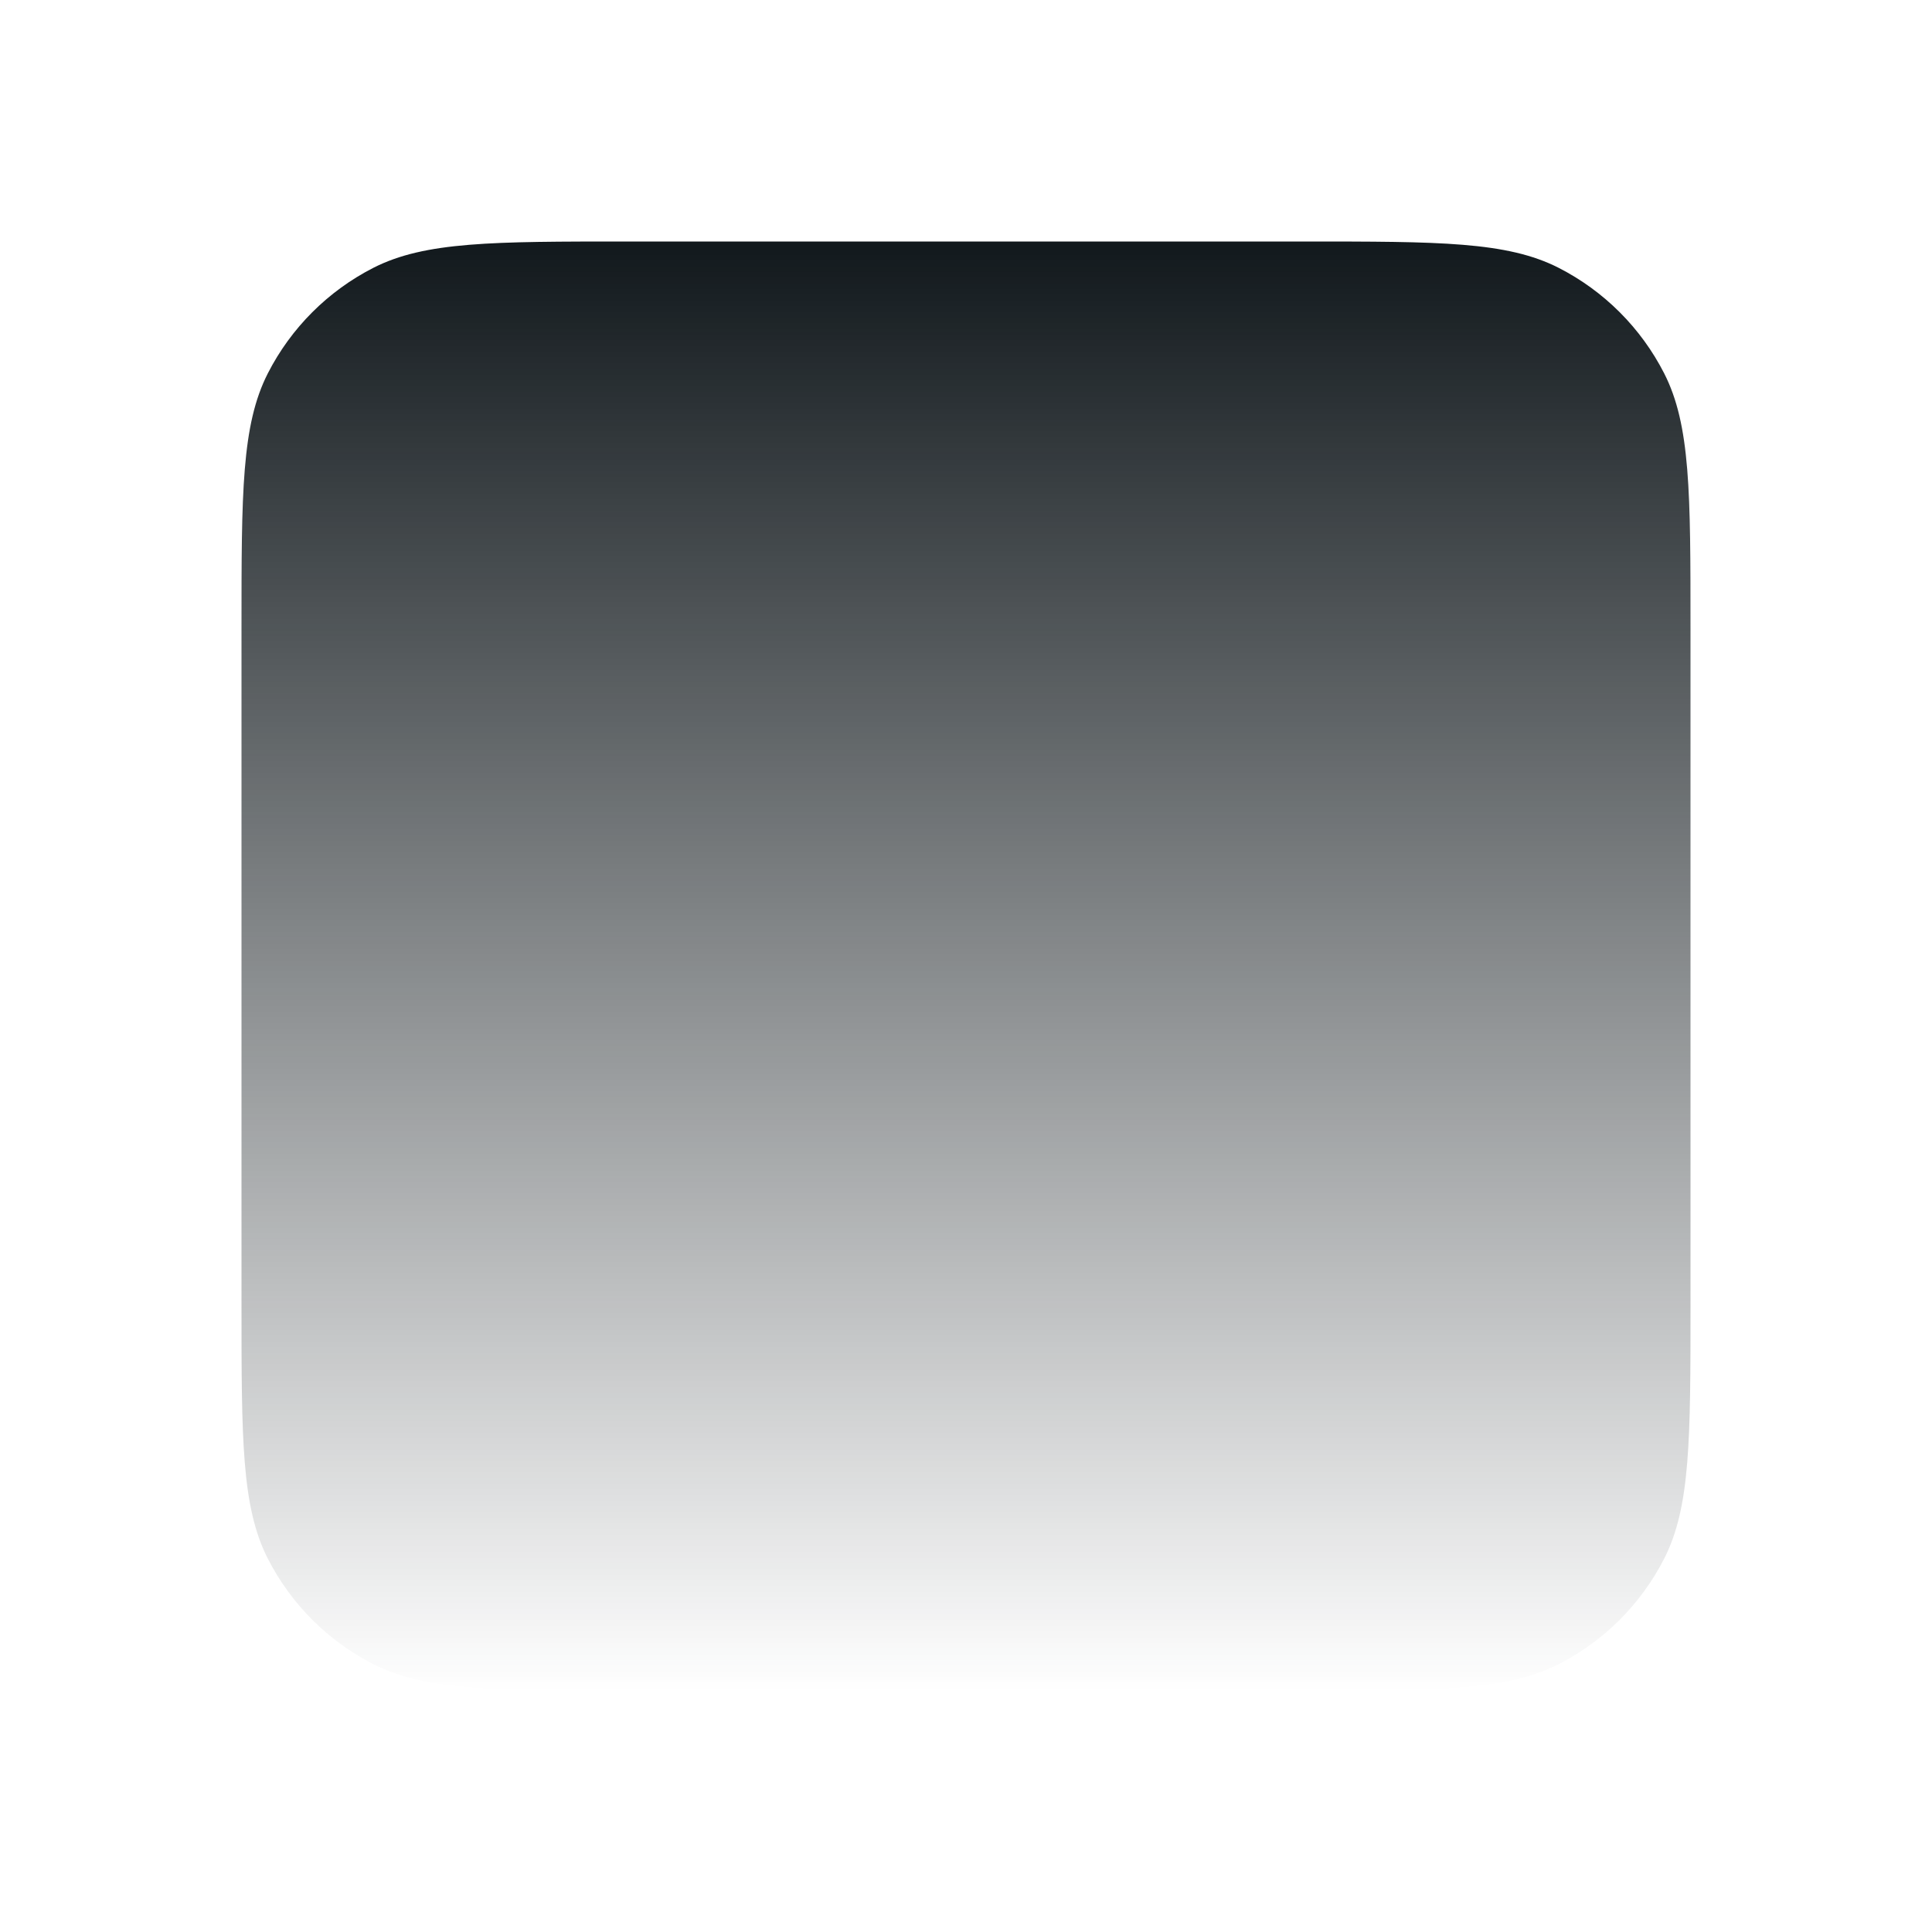
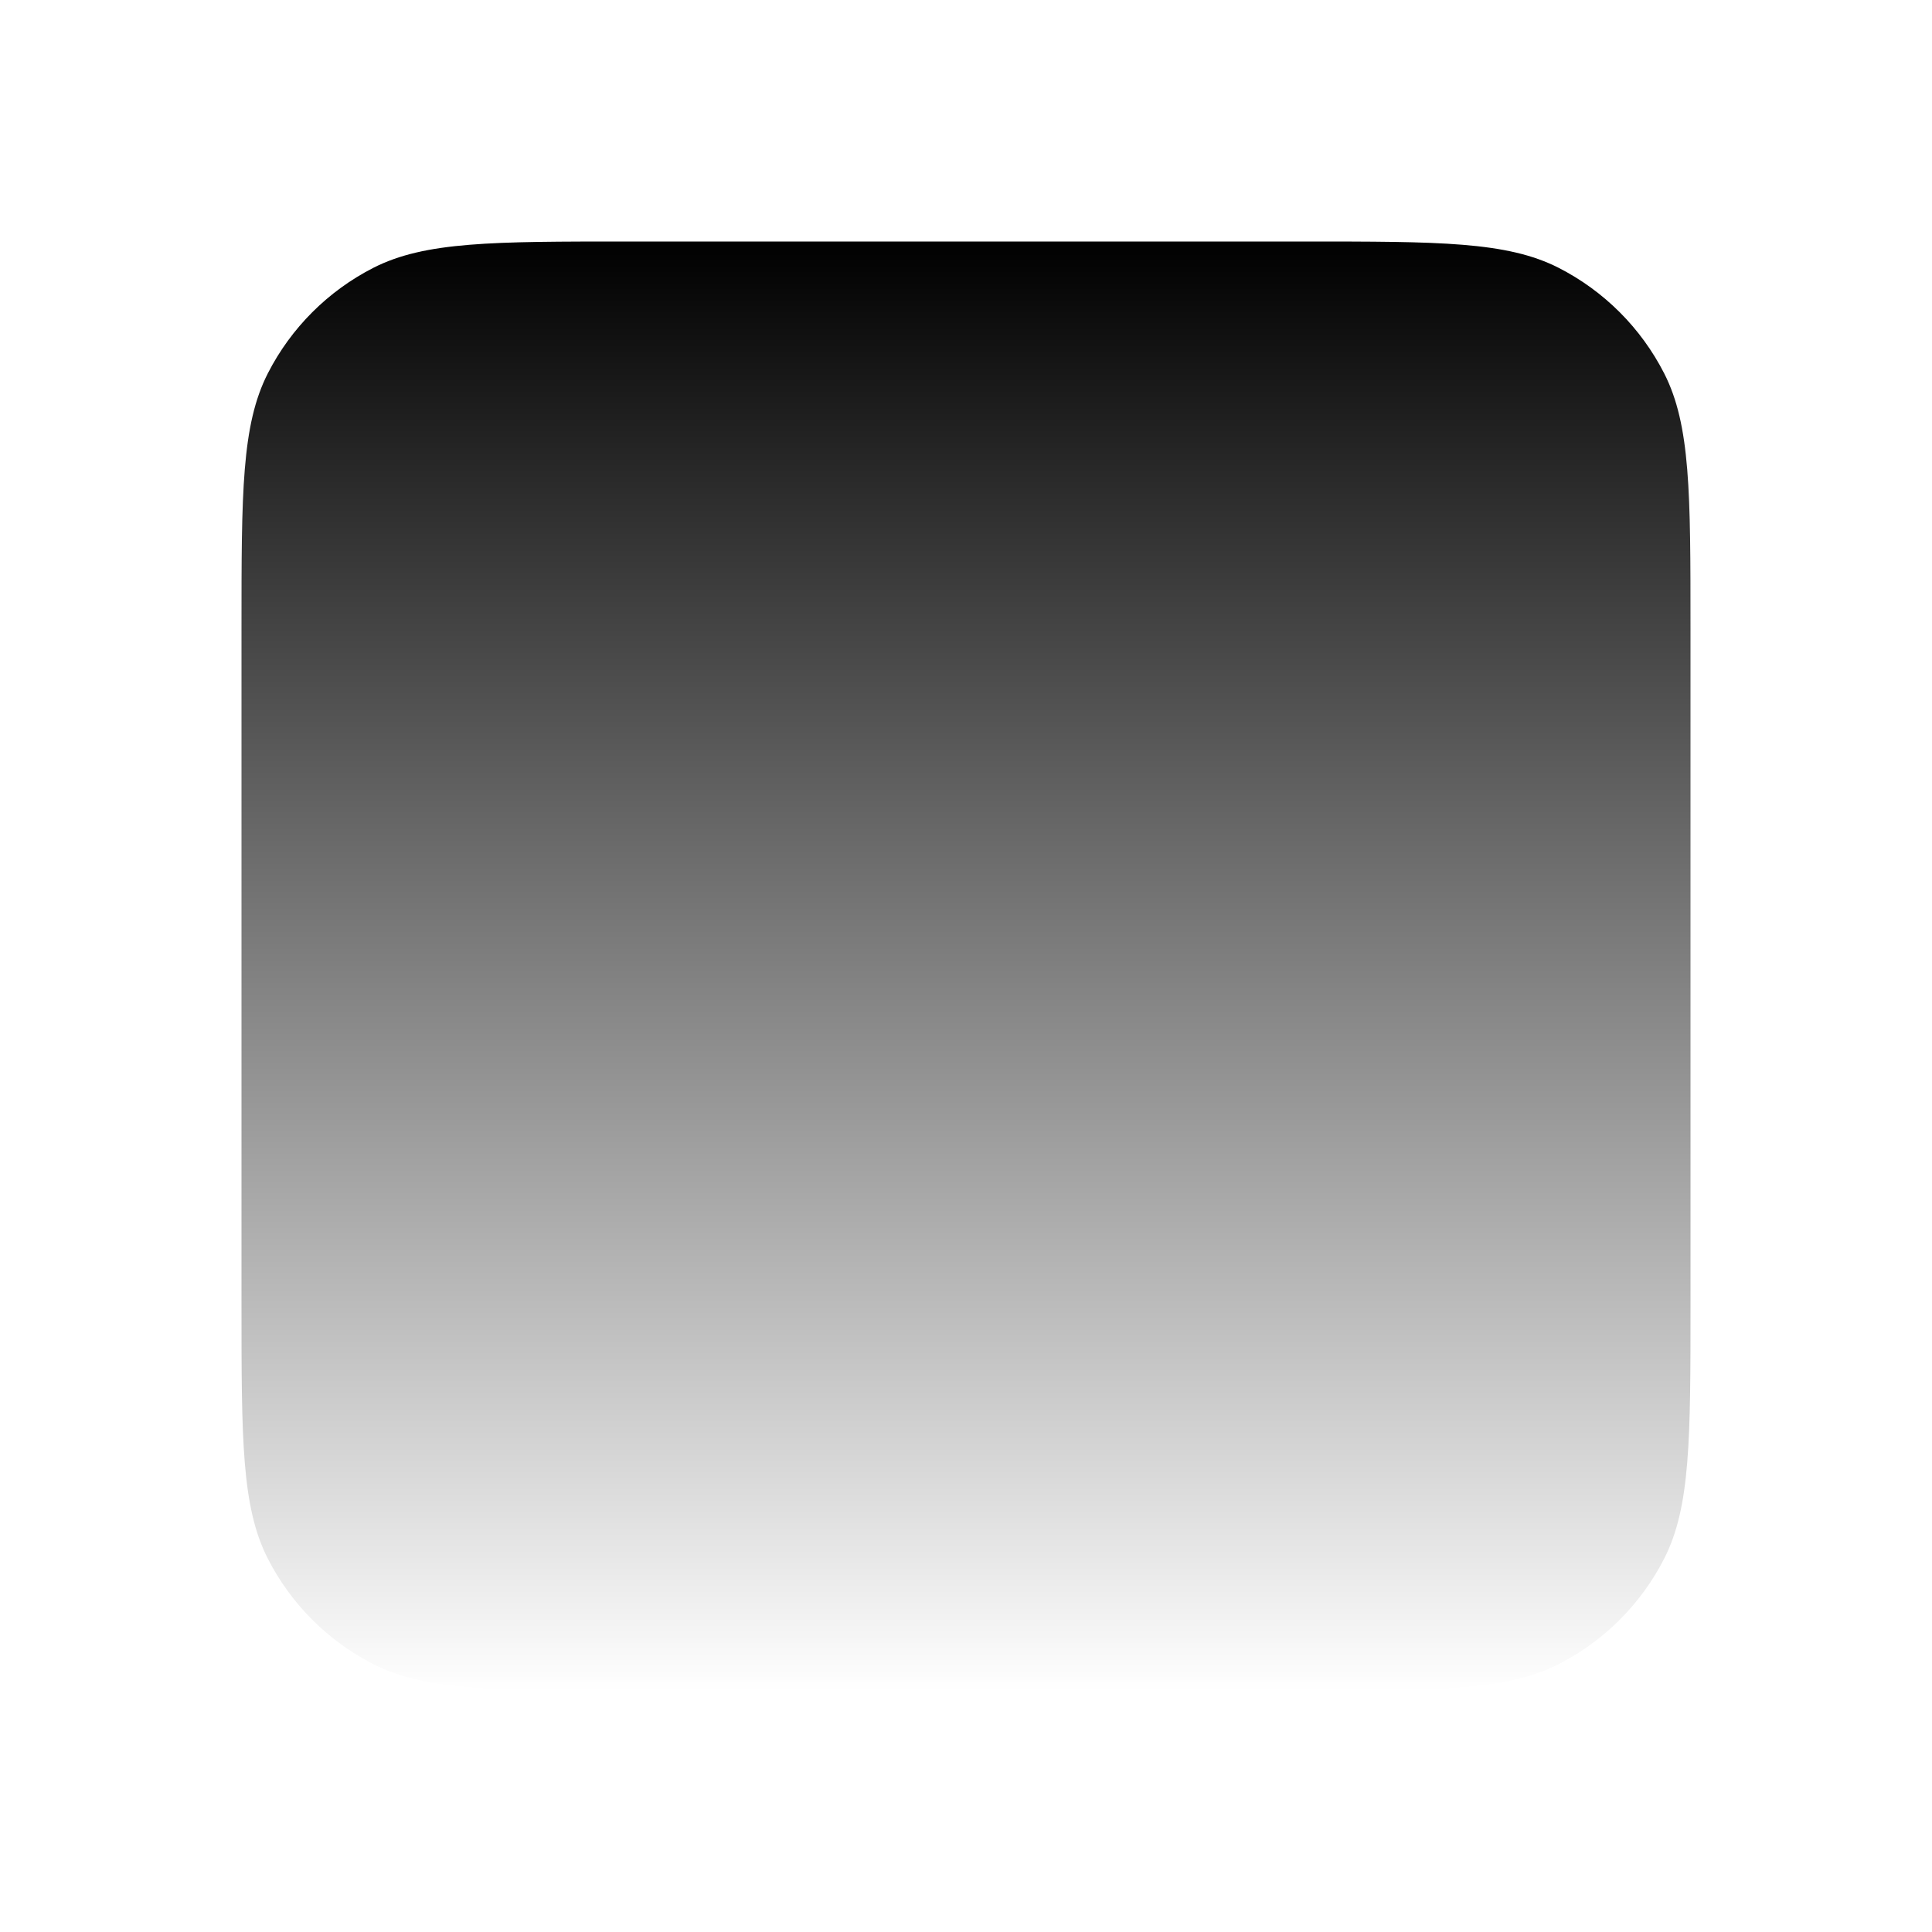
<svg xmlns="http://www.w3.org/2000/svg" width="16" height="16" viewBox="0 0 16 16" fill="none">
  <path d="M2 5.2C2 4.08 2 3.52 2.218 3.092C2.41 2.716 2.716 2.41 3.092 2.218C3.52 2 4.08 2 5.2 2H10.8C11.92 2 12.48 2 12.908 2.218C13.284 2.41 13.59 2.716 13.782 3.092C14 3.52 14 4.08 14 5.2V10.8C14 11.92 14 12.48 13.782 12.908C13.59 13.284 13.284 13.59 12.908 13.782C12.48 14 11.92 14 10.8 14H5.2C4.08 14 3.52 14 3.092 13.782C2.716 13.59 2.41 13.284 2.218 12.908C2 12.48 2 11.92 2 10.8V5.2Z" fill="url(#gradient-linear_svg__a)" />
  <defs>
    <linearGradient id="gradient-linear_svg__a" x1="8" y1="2" x2="8" y2="14" gradientUnits="userSpaceOnUse">
-       <stop offset="0" stop-color="#11181C" stop-opacity="1" />
-       <stop offset="1" stop-color="#11181C" stop-opacity="0" />
+       <stop offset="0" stop-color="currentColor" stop-opacity="1" />
+       <stop offset="1" stop-color="currentColor" stop-opacity="0" />
    </linearGradient>
  </defs>
</svg>
